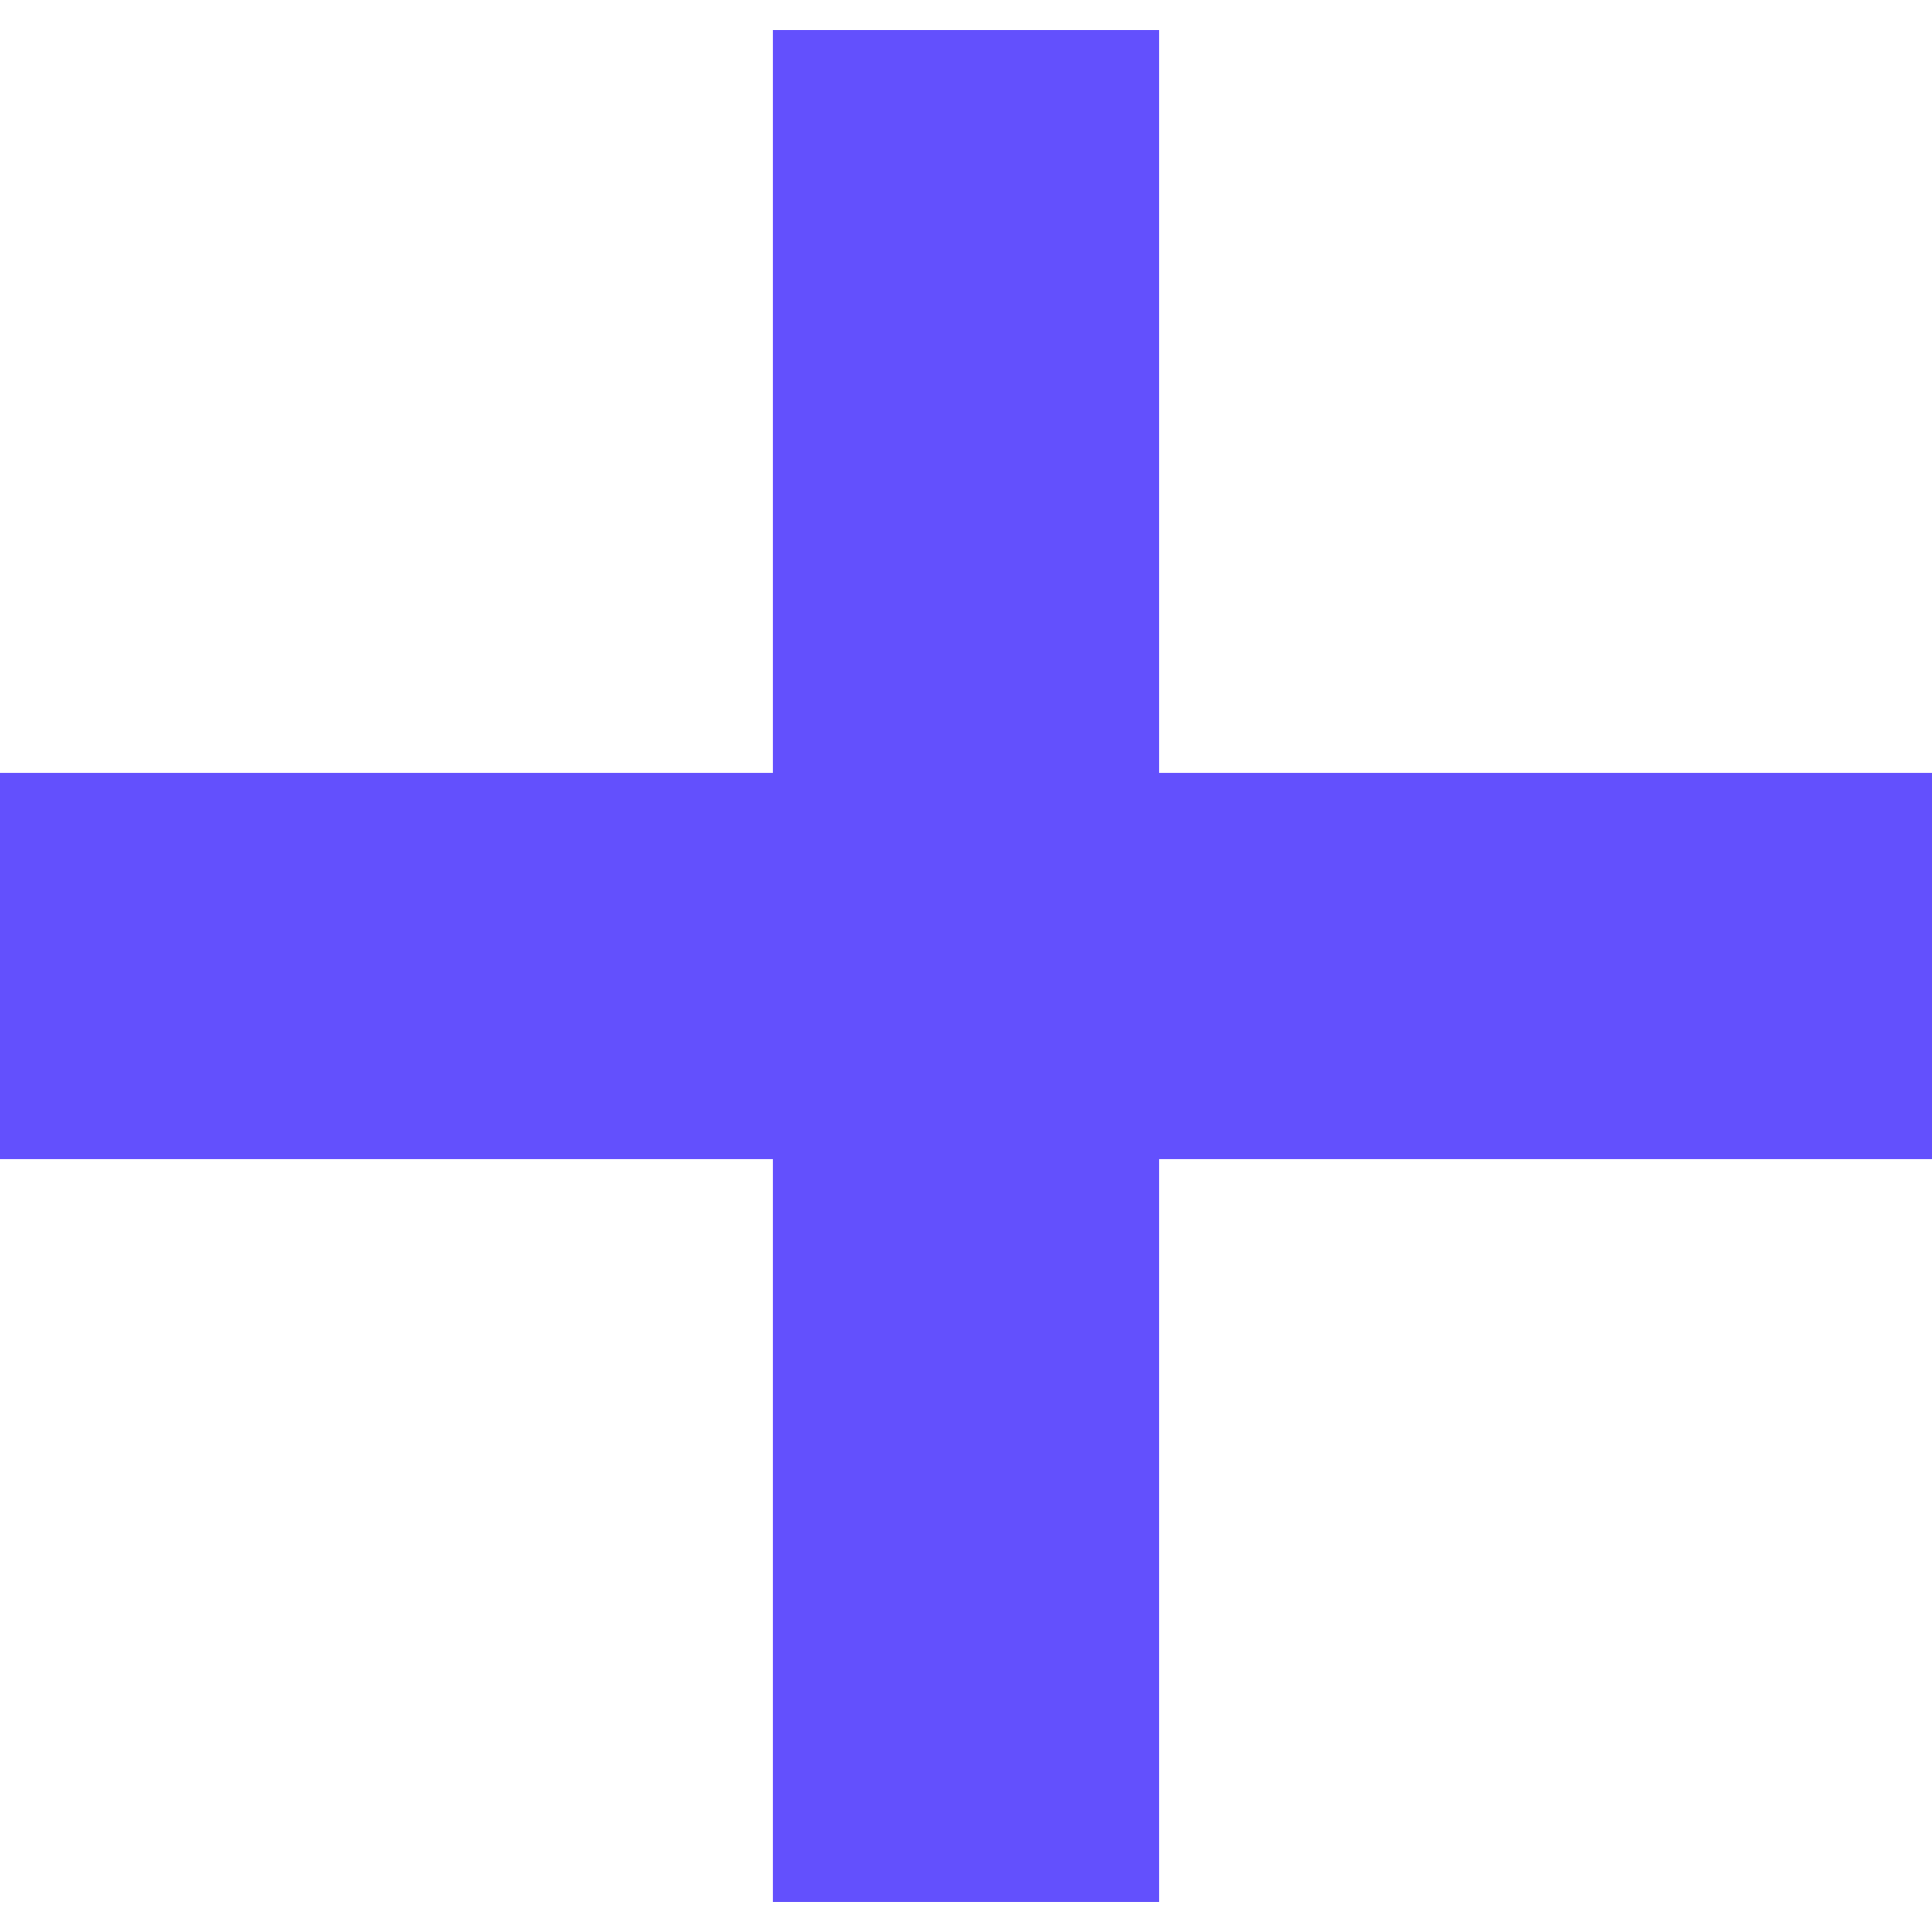
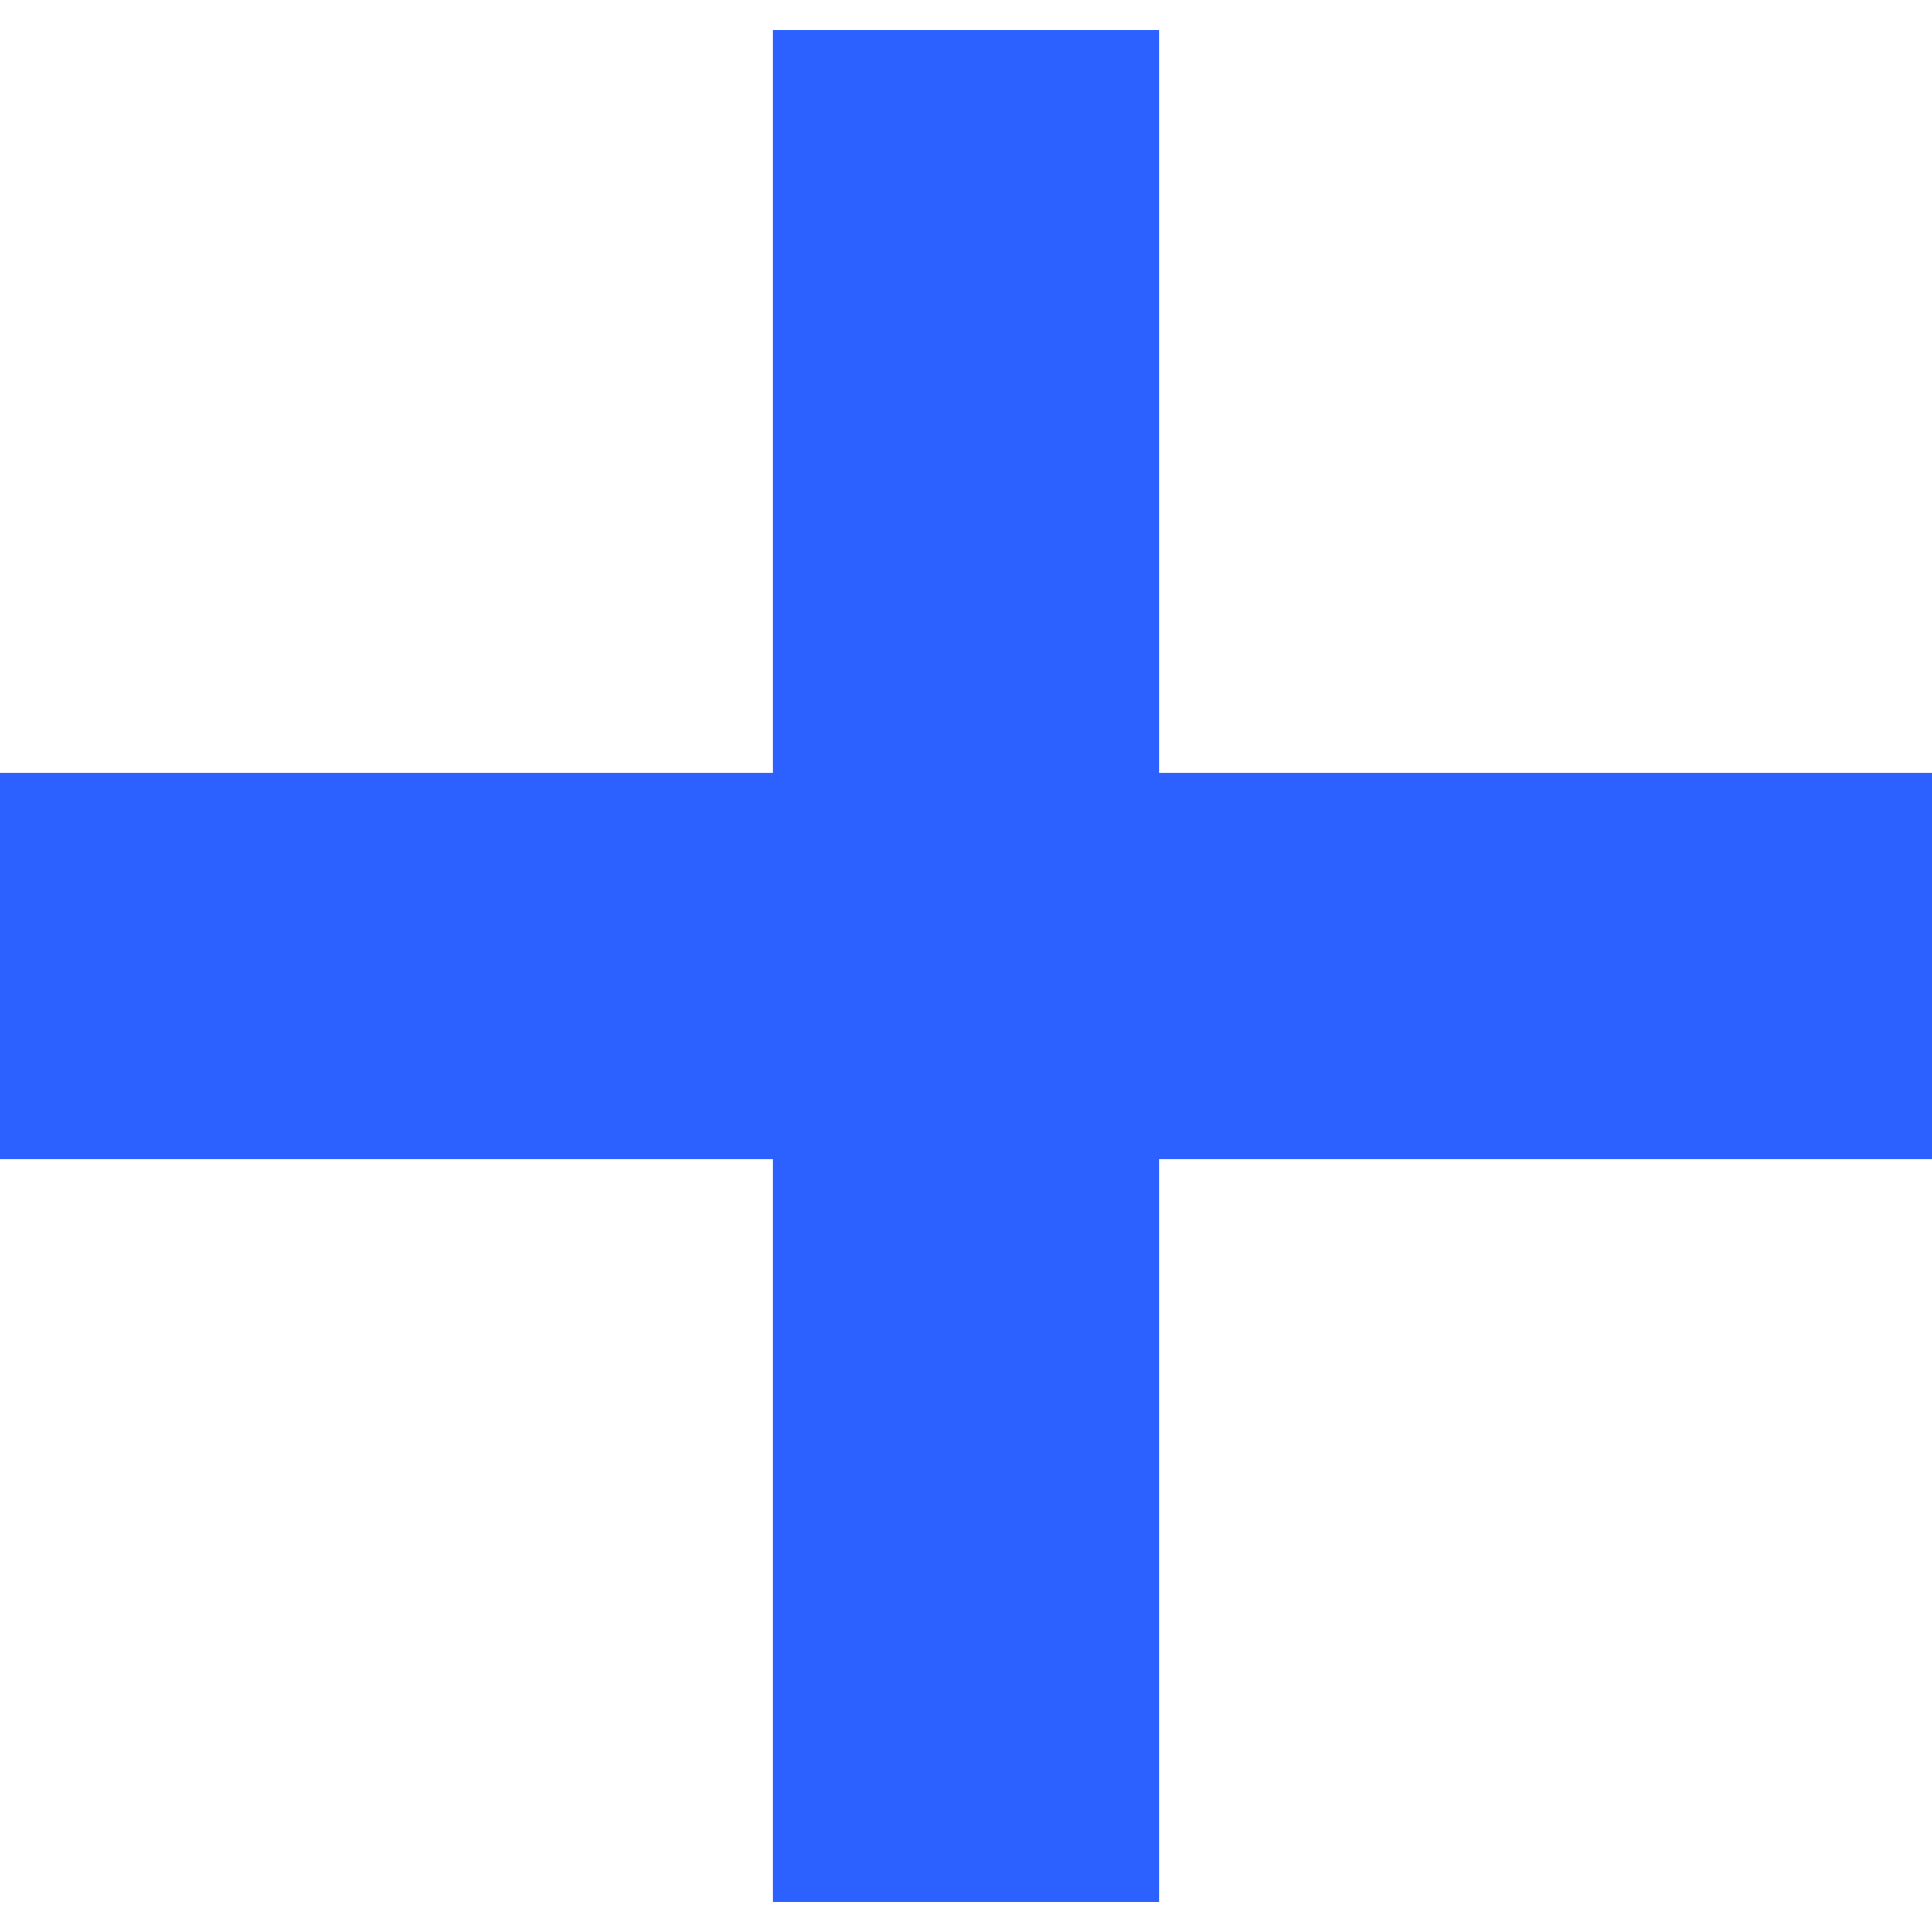
<svg xmlns="http://www.w3.org/2000/svg" width="10px" height="10px" viewBox="0 0 10 10" version="1.1">
-   <defs />
-   <g id="Page-1" stroke="none" stroke-width="1" fill="none" fill-rule="evenodd" stroke-linecap="square">
-     <g id="Desktop---About-the-Project-Copy-16" transform="translate(-796, -439)" fill-rule="nonzero" stroke="#6350FD" stroke-width="2">
-       <g id="Group-3" transform="translate(700, 424)">
-         <g id="button---normal-copy" transform="translate(13, 11)">
-           <g id="+" transform="translate(83, 4)">
-             <path d="M5,5 L5,0.156 L5,5 L0,5 L5,5 Z M5,5 L5,9.844 L5,5 L10,5 L5,5 Z" id="Line-9" />
-           </g>
-         </g>
-       </g>
+   <g id="Page-1" stroke="none" stroke-width="1" fill="none" fill-rule="evenodd">
+     <g id="plus_sign_violet" stroke="#2C60FF" stroke-width="2">
+       <path d="M5,5 L5,0.156 L5,5 L0,5 L5,5 Z M5,5 L5,9.844 L5,5 L10,5 L5,5 Z" id="Line-9" />
    </g>
  </g>
</svg>
